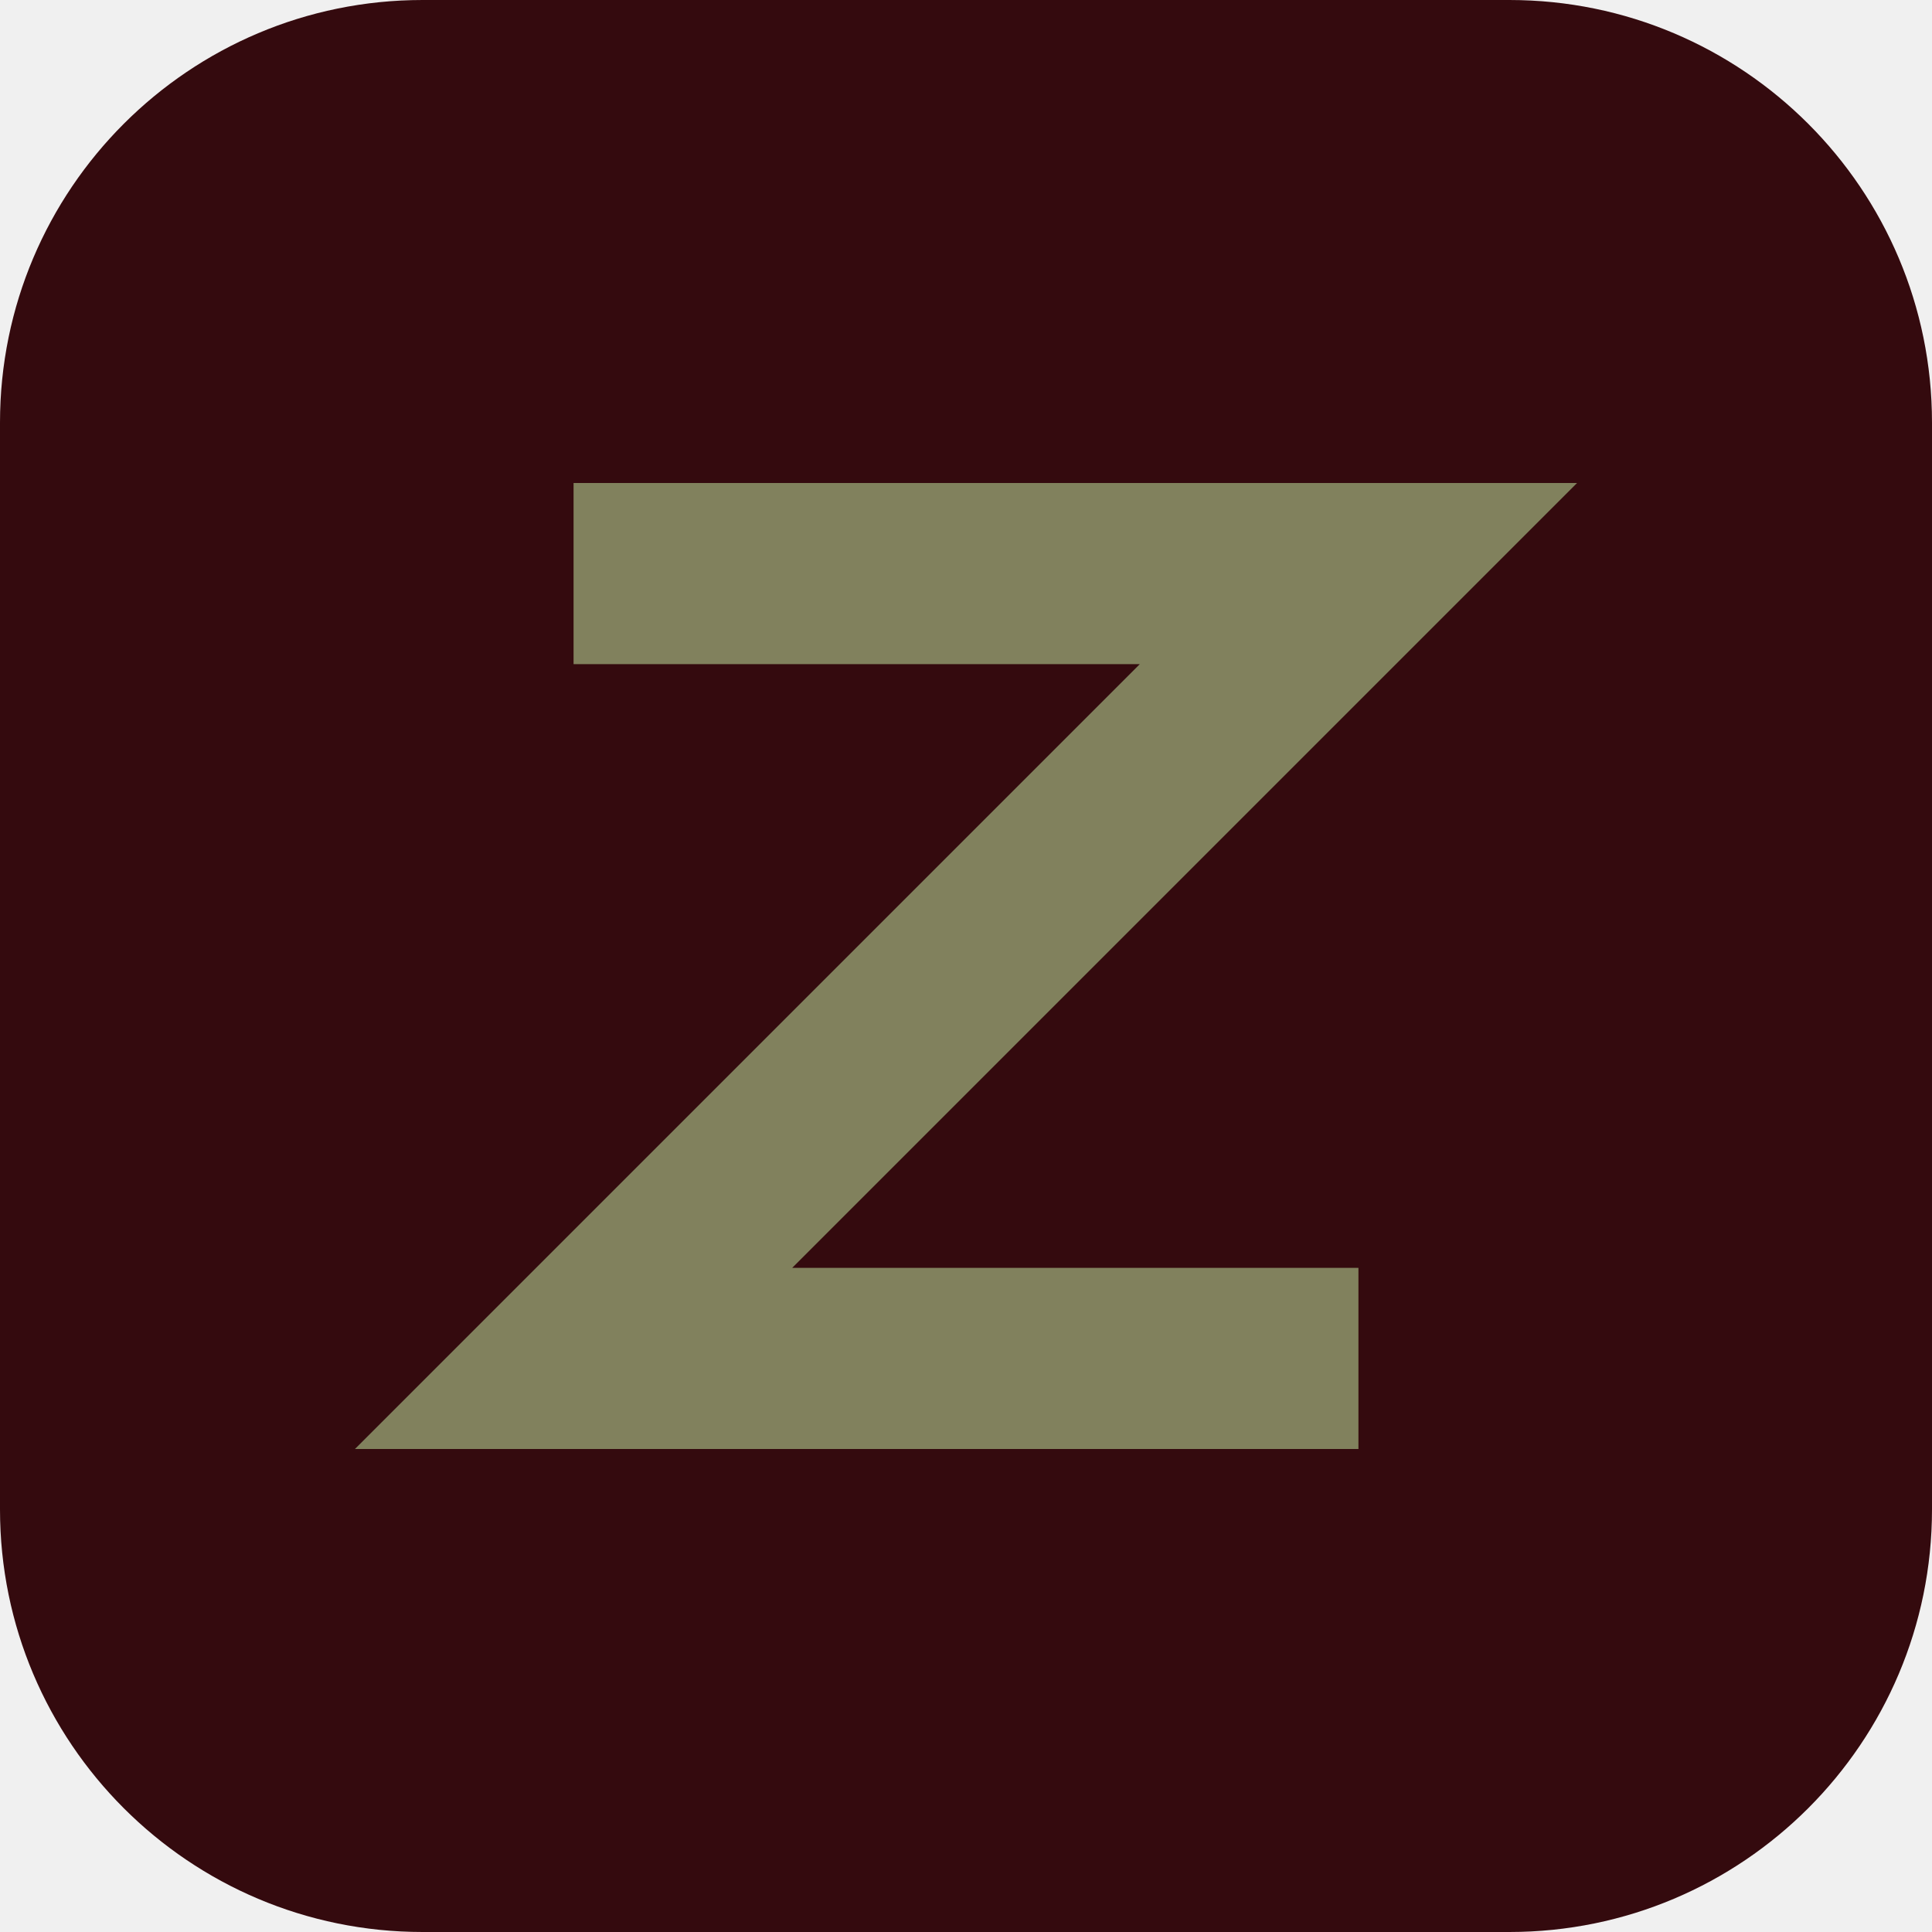
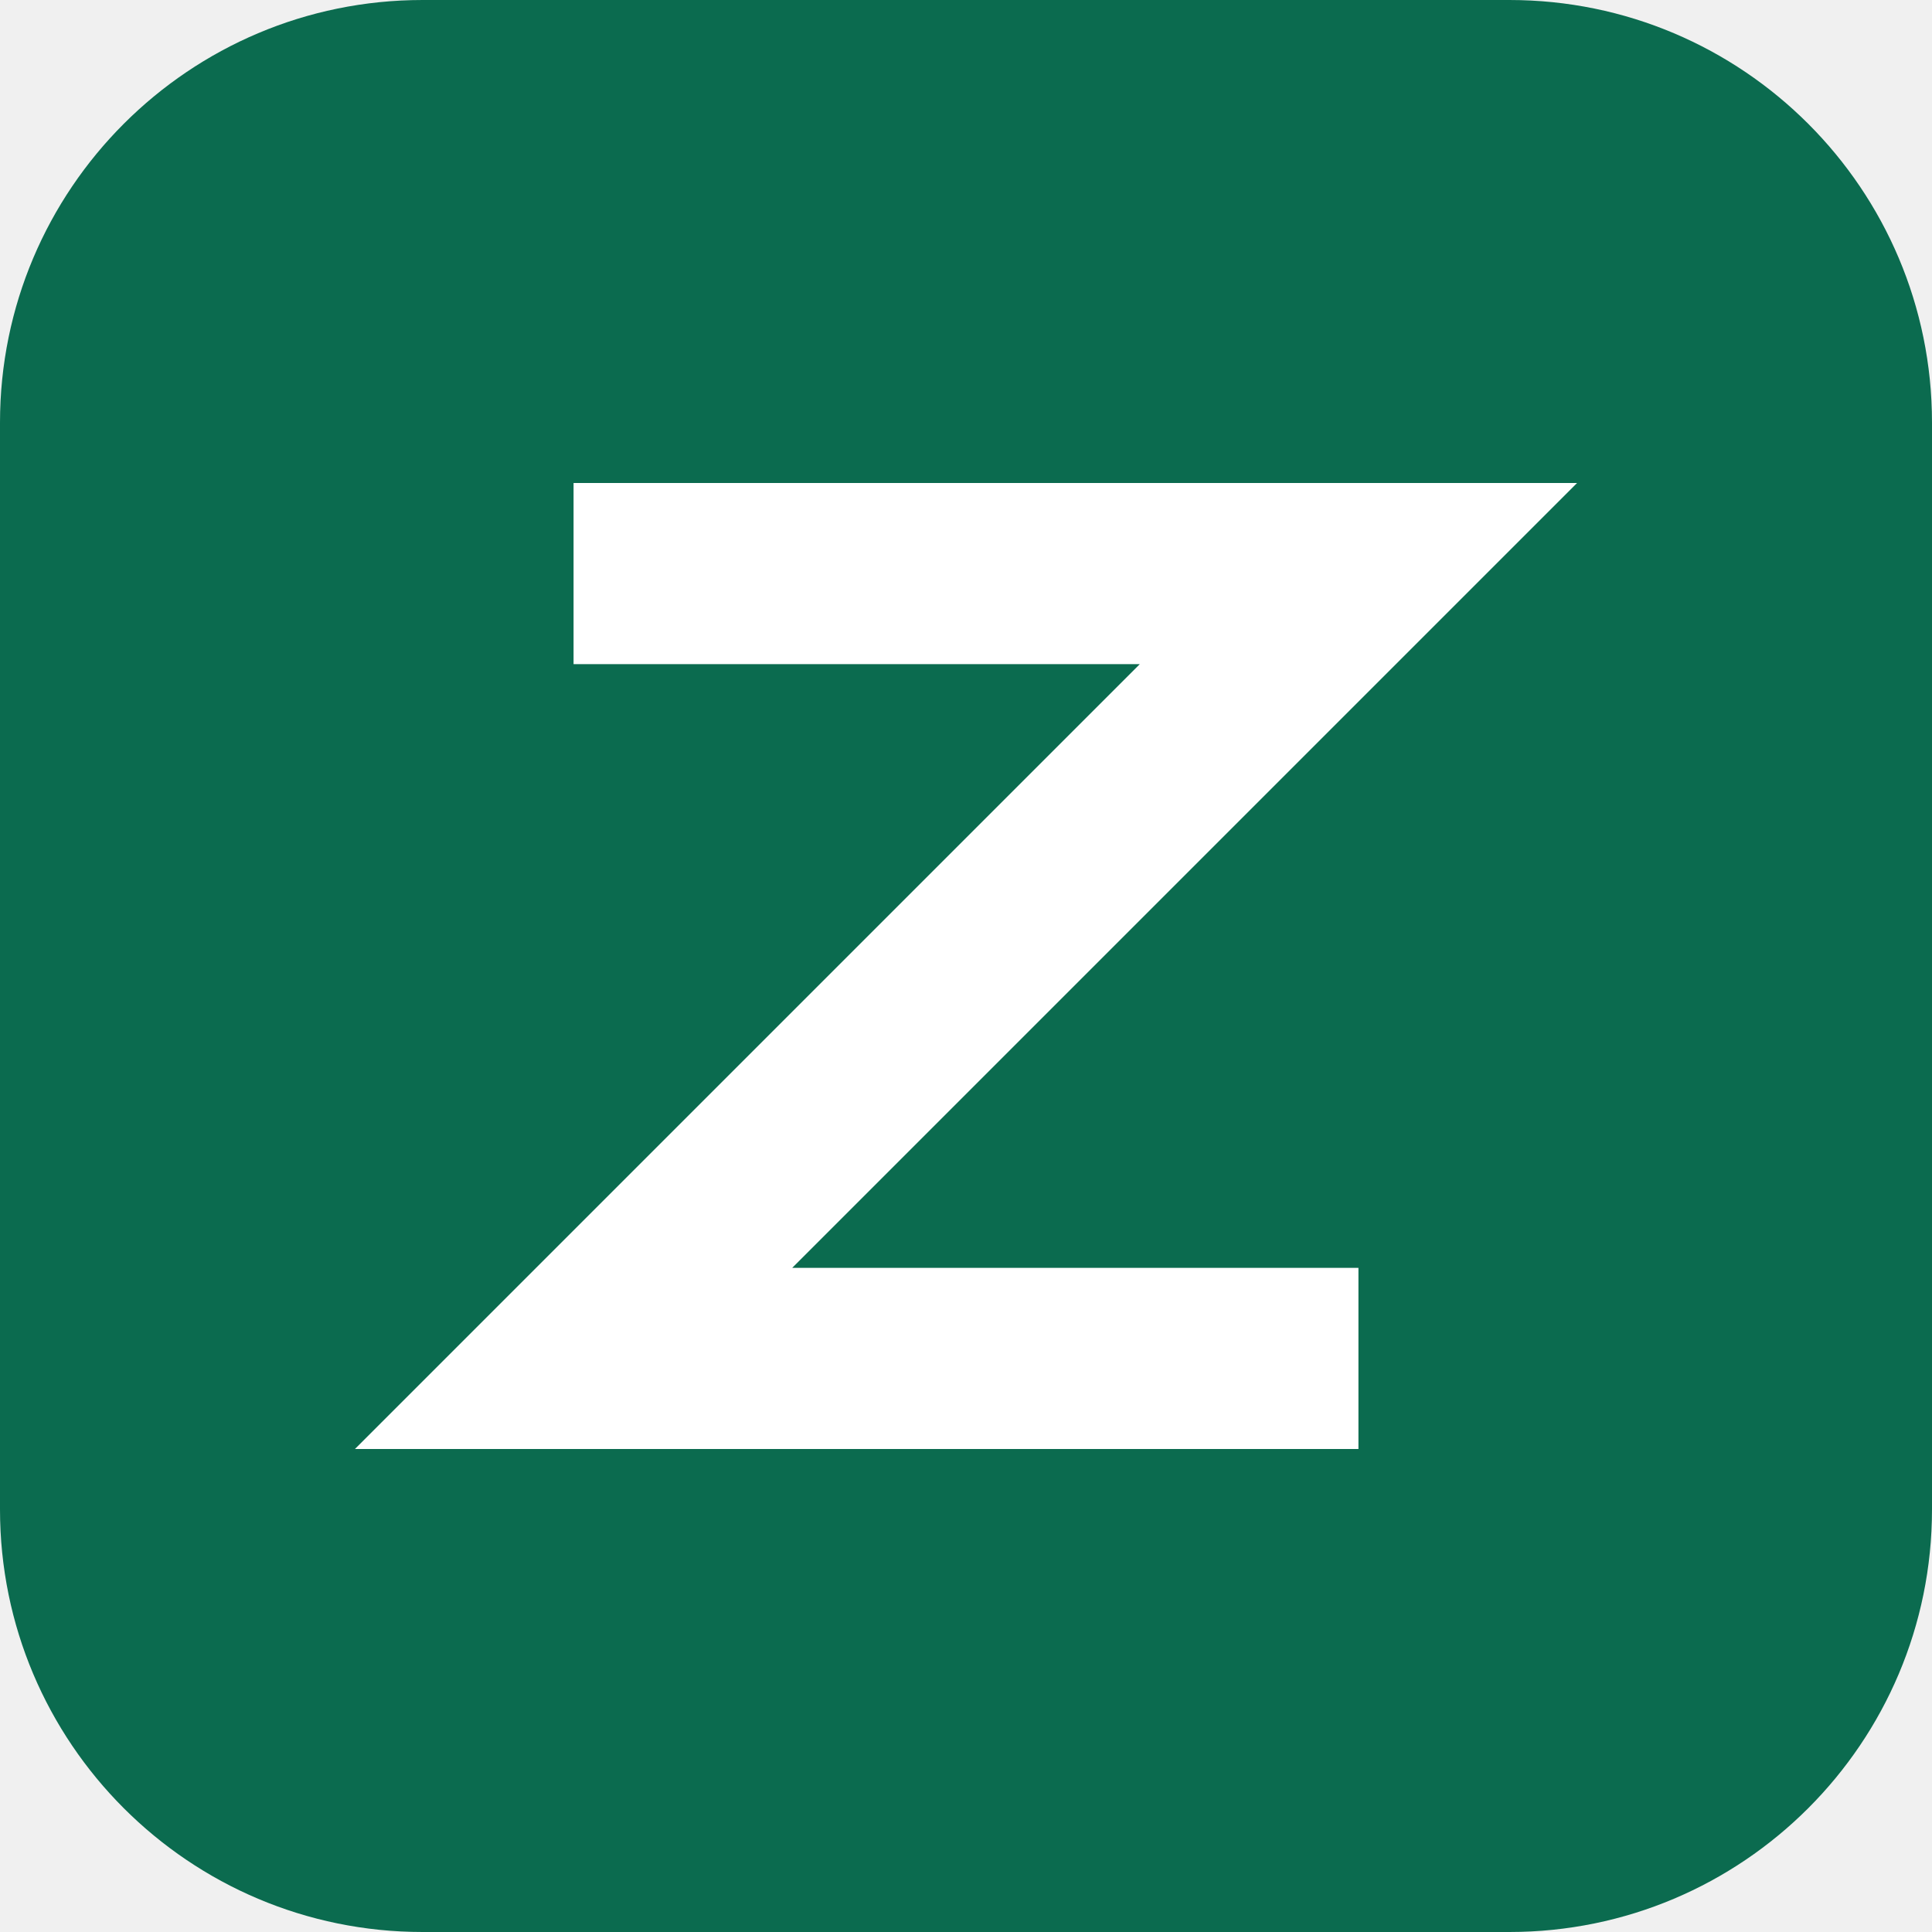
<svg xmlns="http://www.w3.org/2000/svg" viewBox="0 0 64 64">
-   <rect width="64" height="64" rx="14" fill="#340A0E" />
-   <path d="M19 19h26L19 45h26" fill="none" stroke="#81815D" stroke-width="6" stroke-linejoin="miter" stroke-linecap="butt" />
+   <rect width="64" height="64" rx="14" fill="#0B6B4F" />
+   <path d="M19 19h26L19 45h26" fill="none" stroke="#FFFFFF" stroke-width="6" stroke-linejoin="miter" stroke-linecap="butt" />
</svg>
